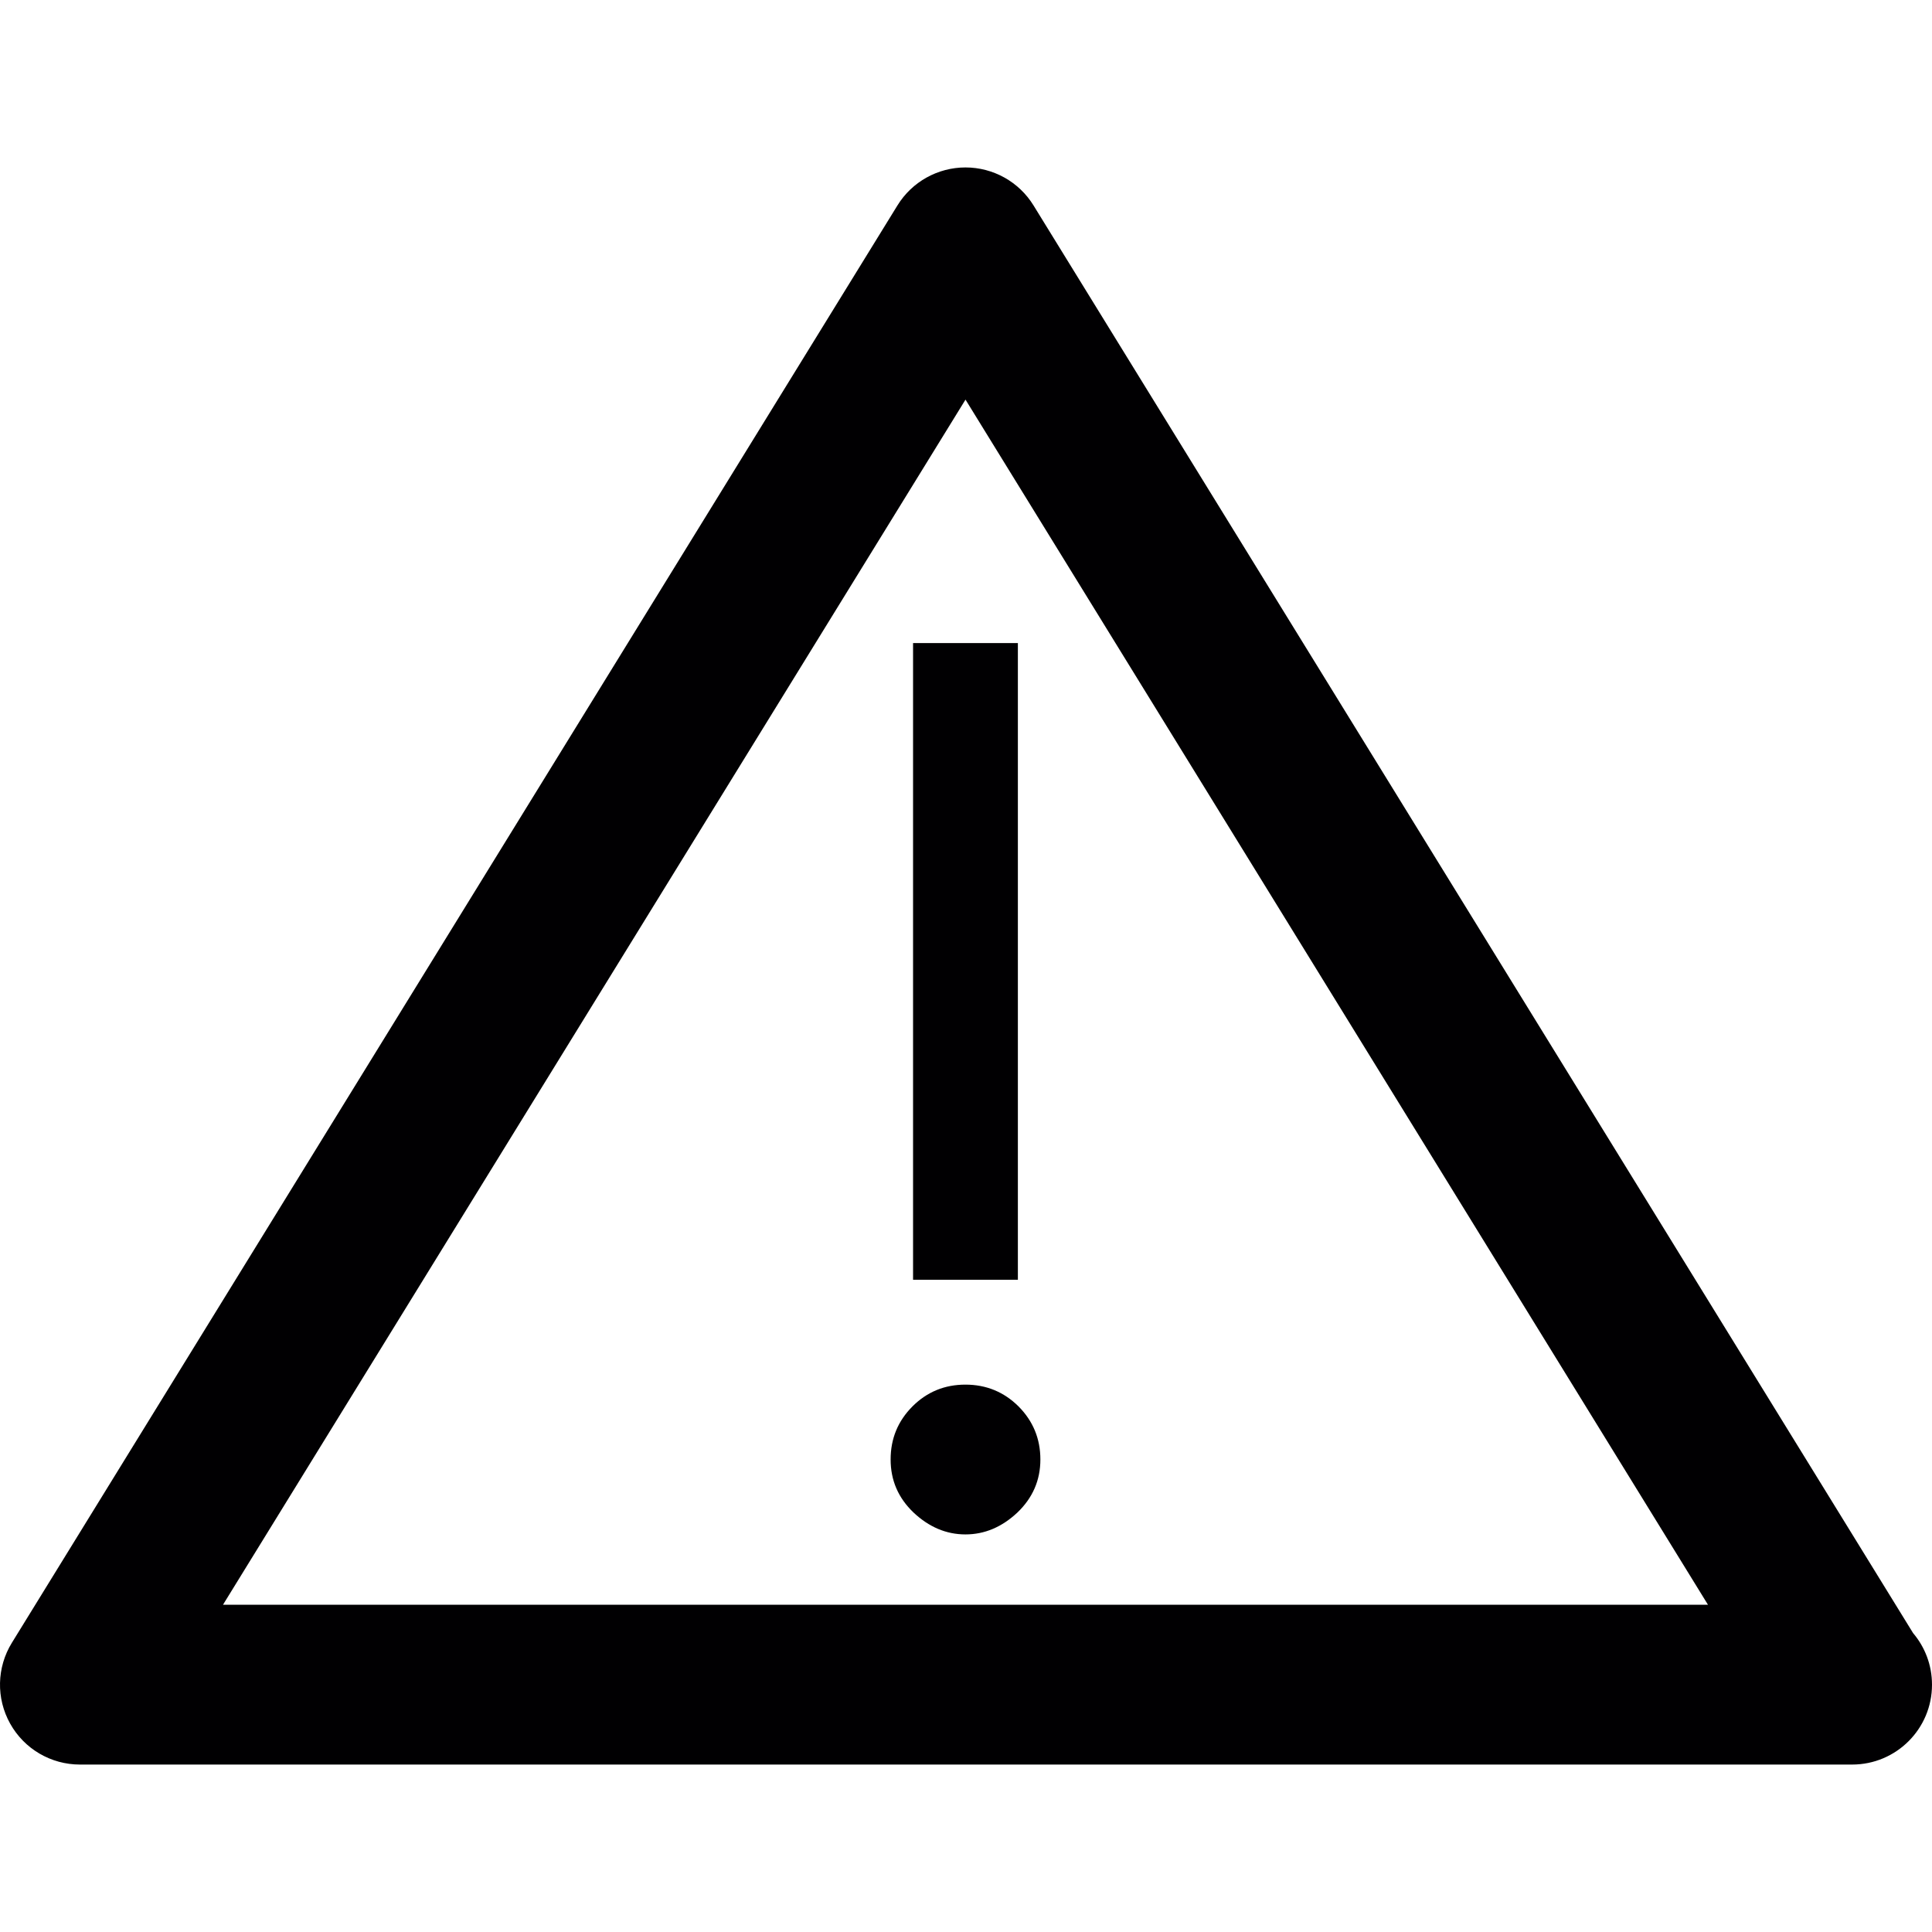
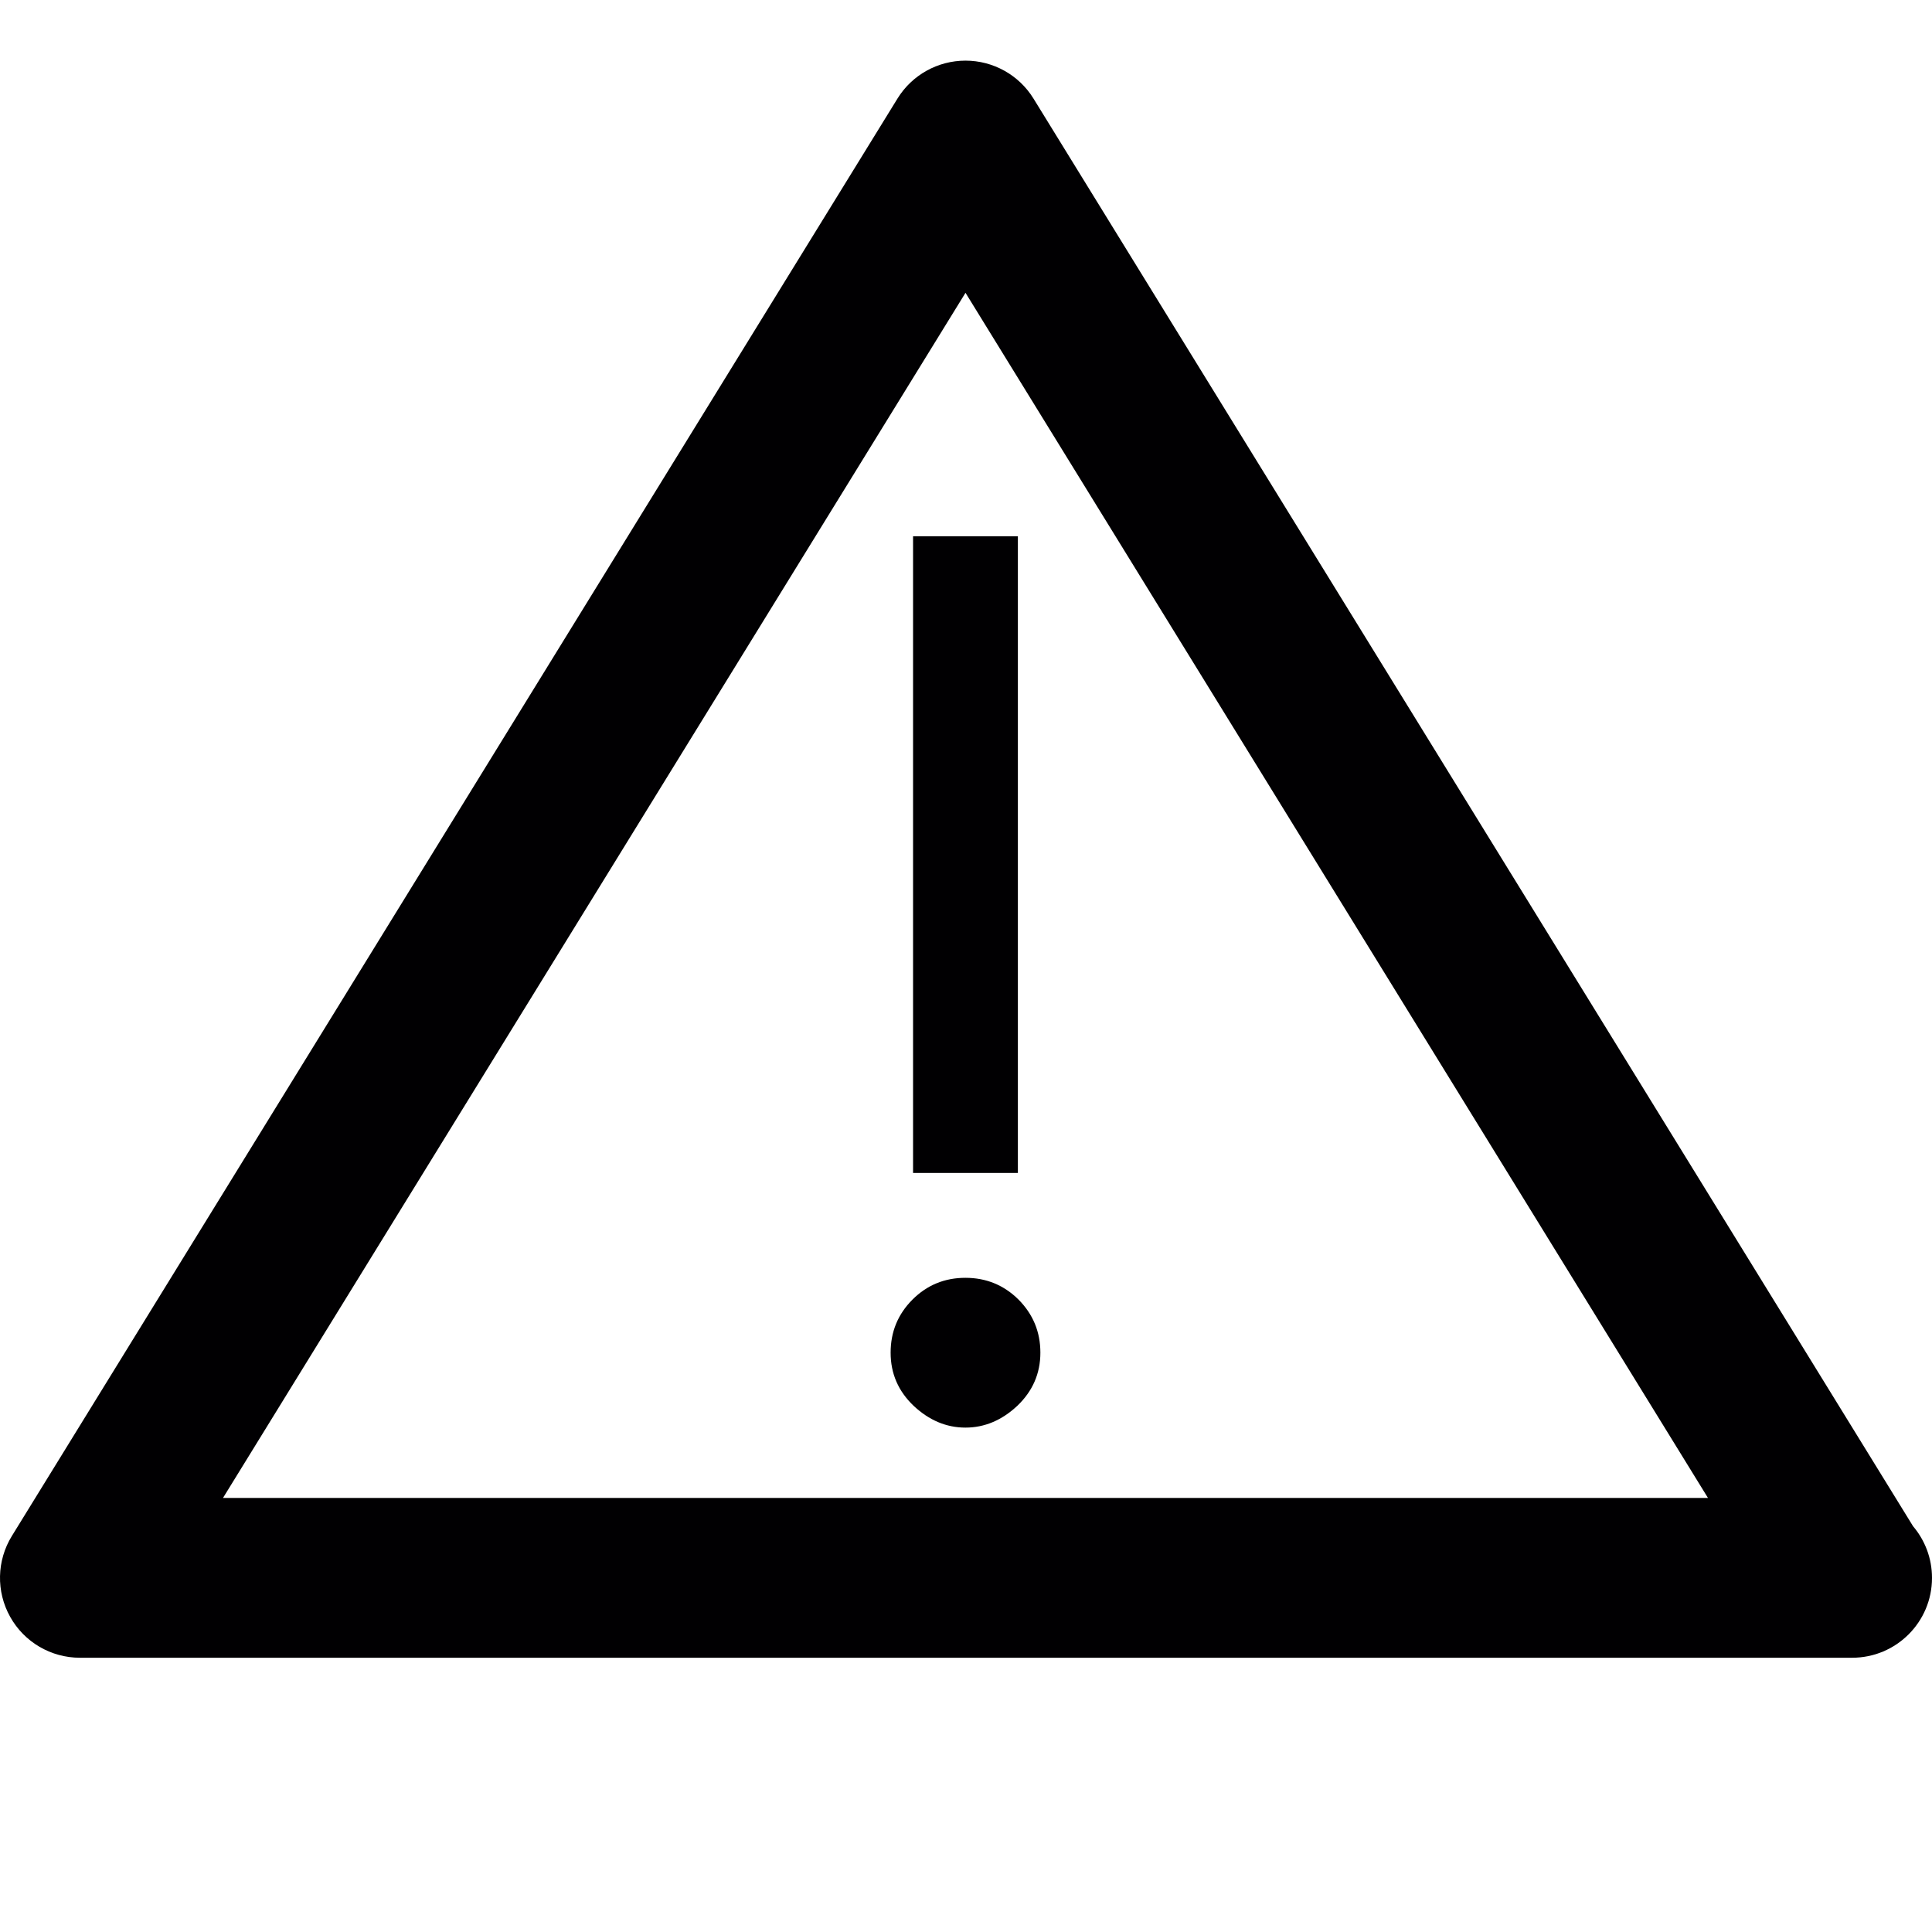
- <svg xmlns="http://www.w3.org/2000/svg" height="800px" width="800px" version="1.1" id="Capa_1" viewBox="0 0 54.264 54.264" xml:space="preserve">
+ <svg xmlns="http://www.w3.org/2000/svg" height="800px" width="800px" version="1.1" id="Capa_1" viewBox="0 3 54.264 54.264" xml:space="preserve">
  <g>
    <g>
      <g>
        <path style="fill:#010002;" d="M52.021,49.561c-0.011-0.001-0.02-0.001-0.029,0H2.244c-0.813,0-1.563-0.439-1.959-1.15     c-0.397-0.71-0.378-1.579,0.049-2.271L25.207,5.769c0.408-0.663,1.132-1.066,1.911-1.066c0.777,0,1.502,0.403,1.91,1.066     l24.704,40.098c0.332,0.392,0.532,0.897,0.532,1.451C54.265,48.556,53.261,49.561,52.021,49.561z M6.263,45.073h41.709     L27.118,11.224L6.263,45.073z" />
      </g>
      <g>
        <path style="fill:#010002;" d="M27.116,38.89c0.584,0,1.082,0.205,1.492,0.612c0.408,0.412,0.613,0.907,0.613,1.49     c0,0.586-0.217,1.081-0.648,1.493c-0.434,0.406-0.919,0.612-1.457,0.612c-0.537,0-1.022-0.206-1.455-0.612     c-0.432-0.412-0.646-0.907-0.646-1.493c0-0.583,0.203-1.078,0.613-1.49C26.036,39.094,26.532,38.89,27.116,38.89z M28.589,35.945     h-2.944V18.062h2.944V35.945z" />
      </g>
    </g>
  </g>
</svg>
